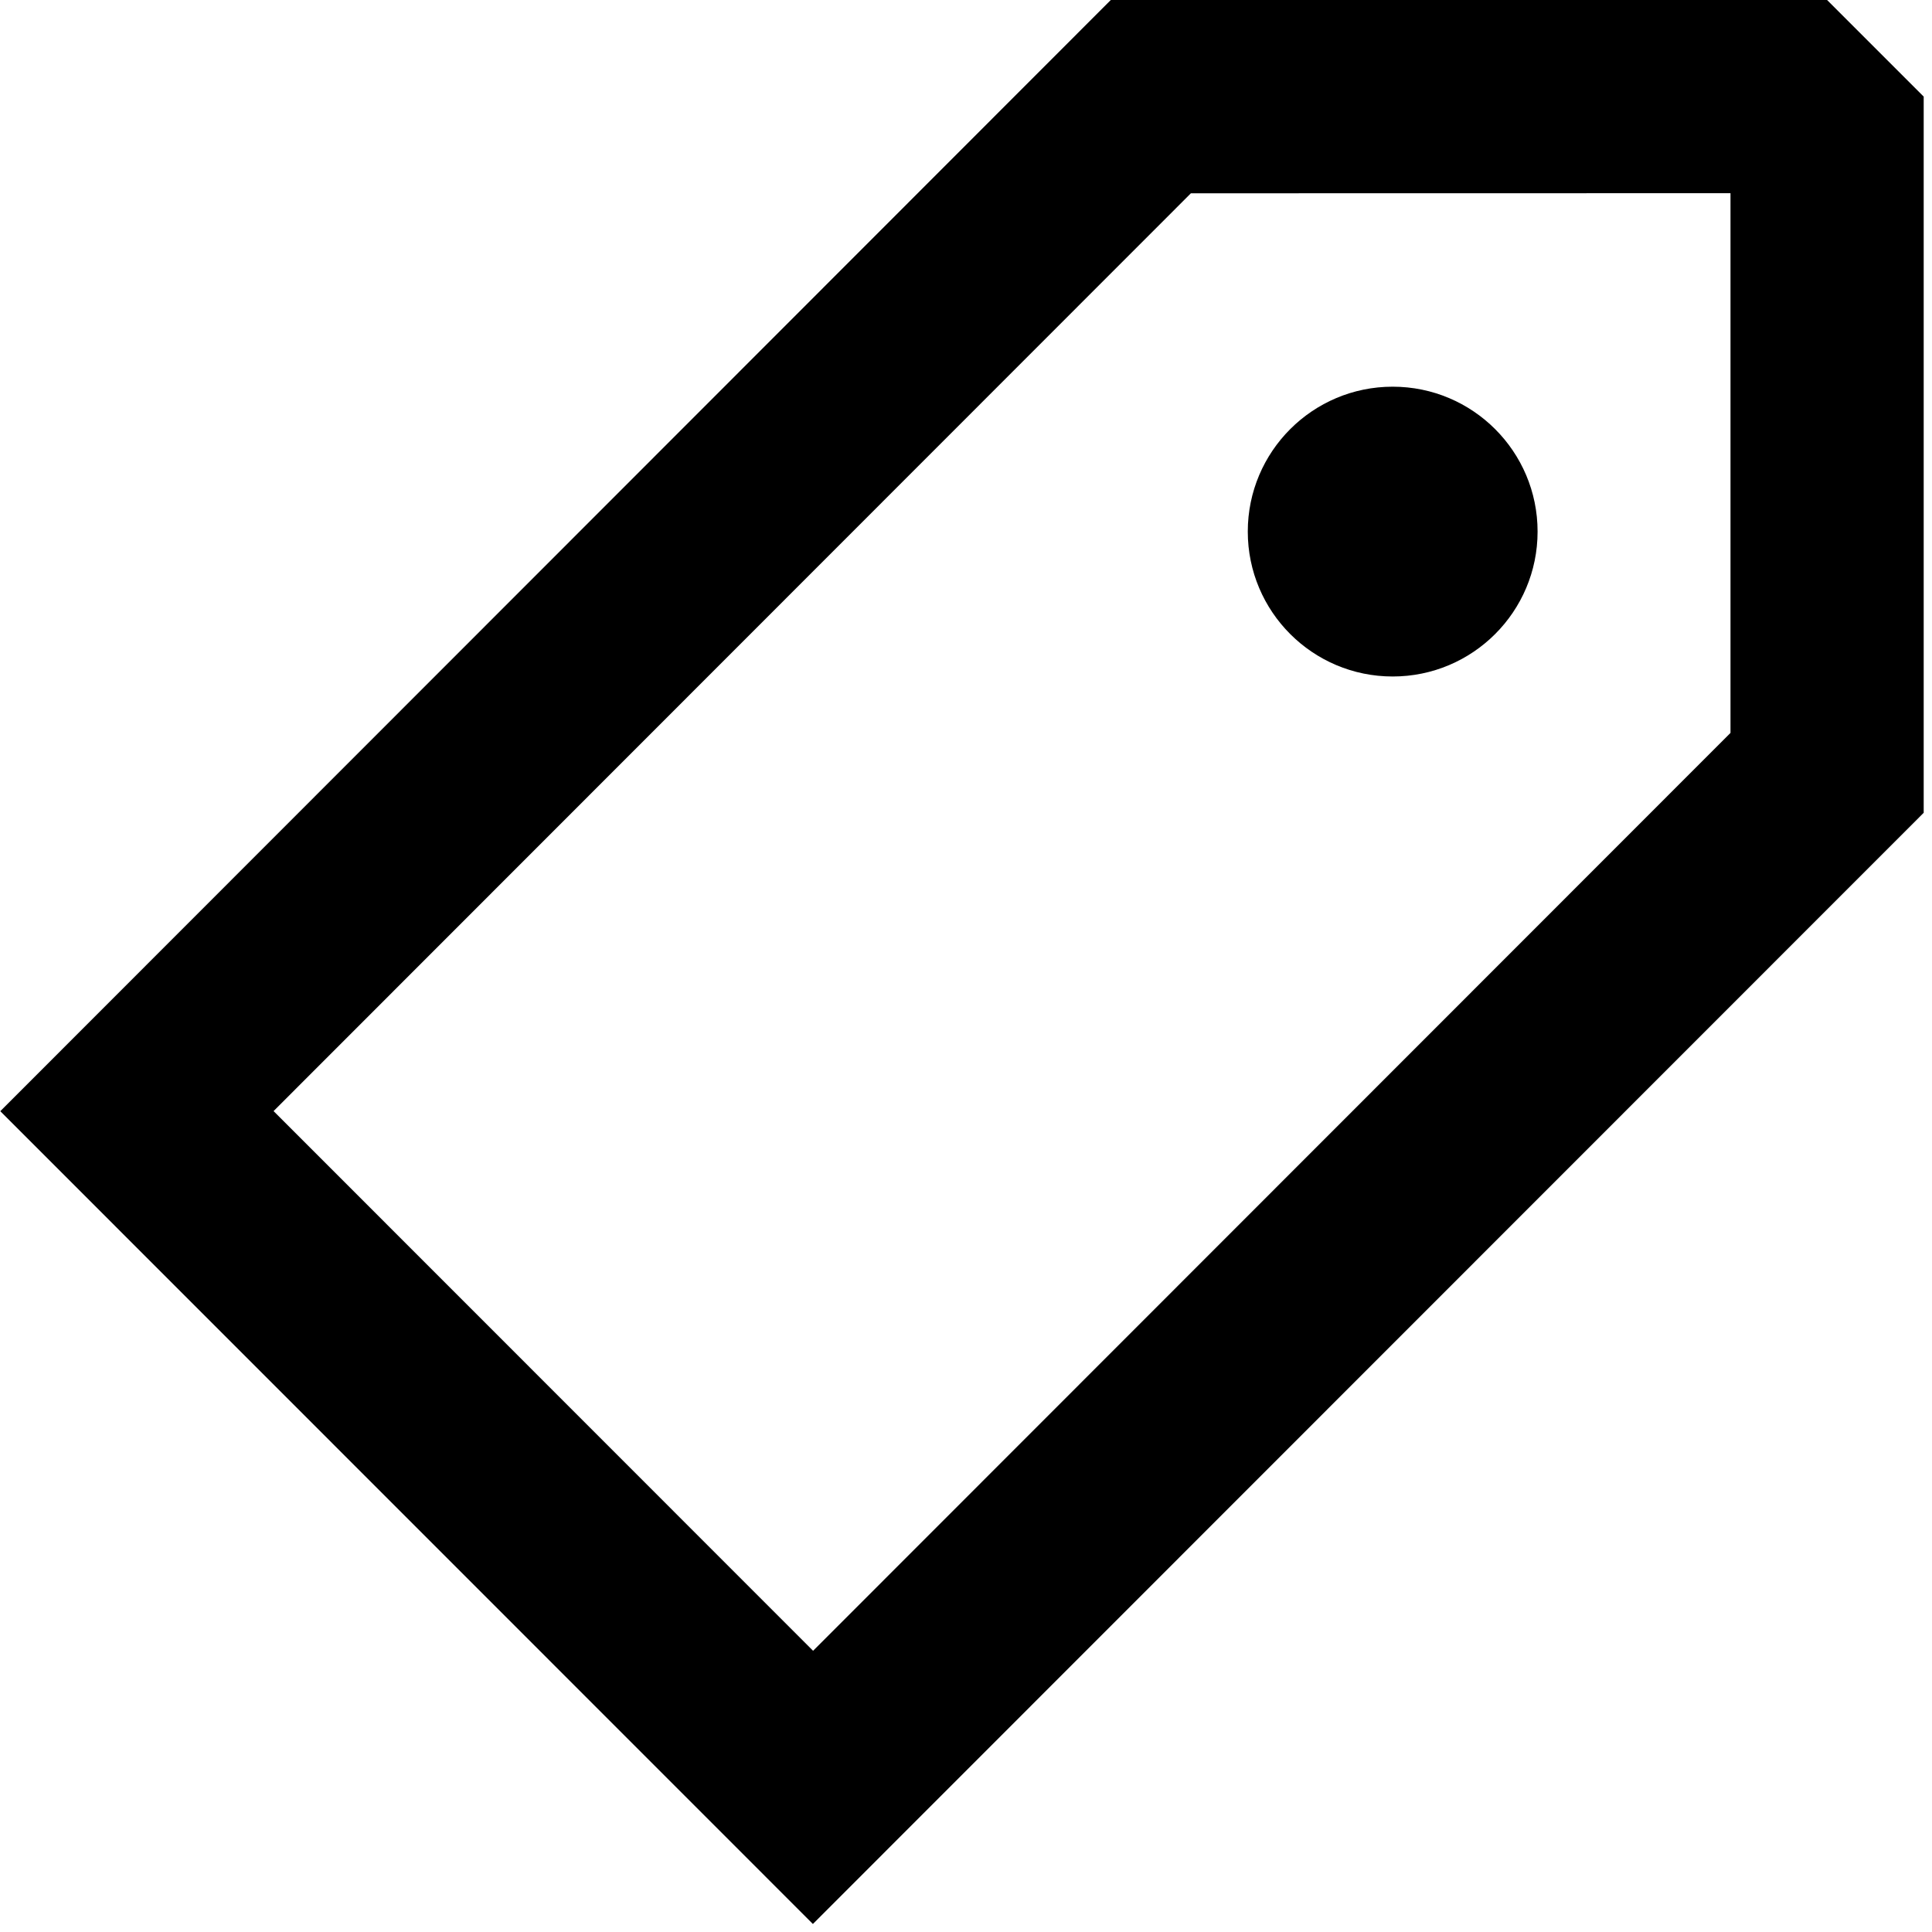
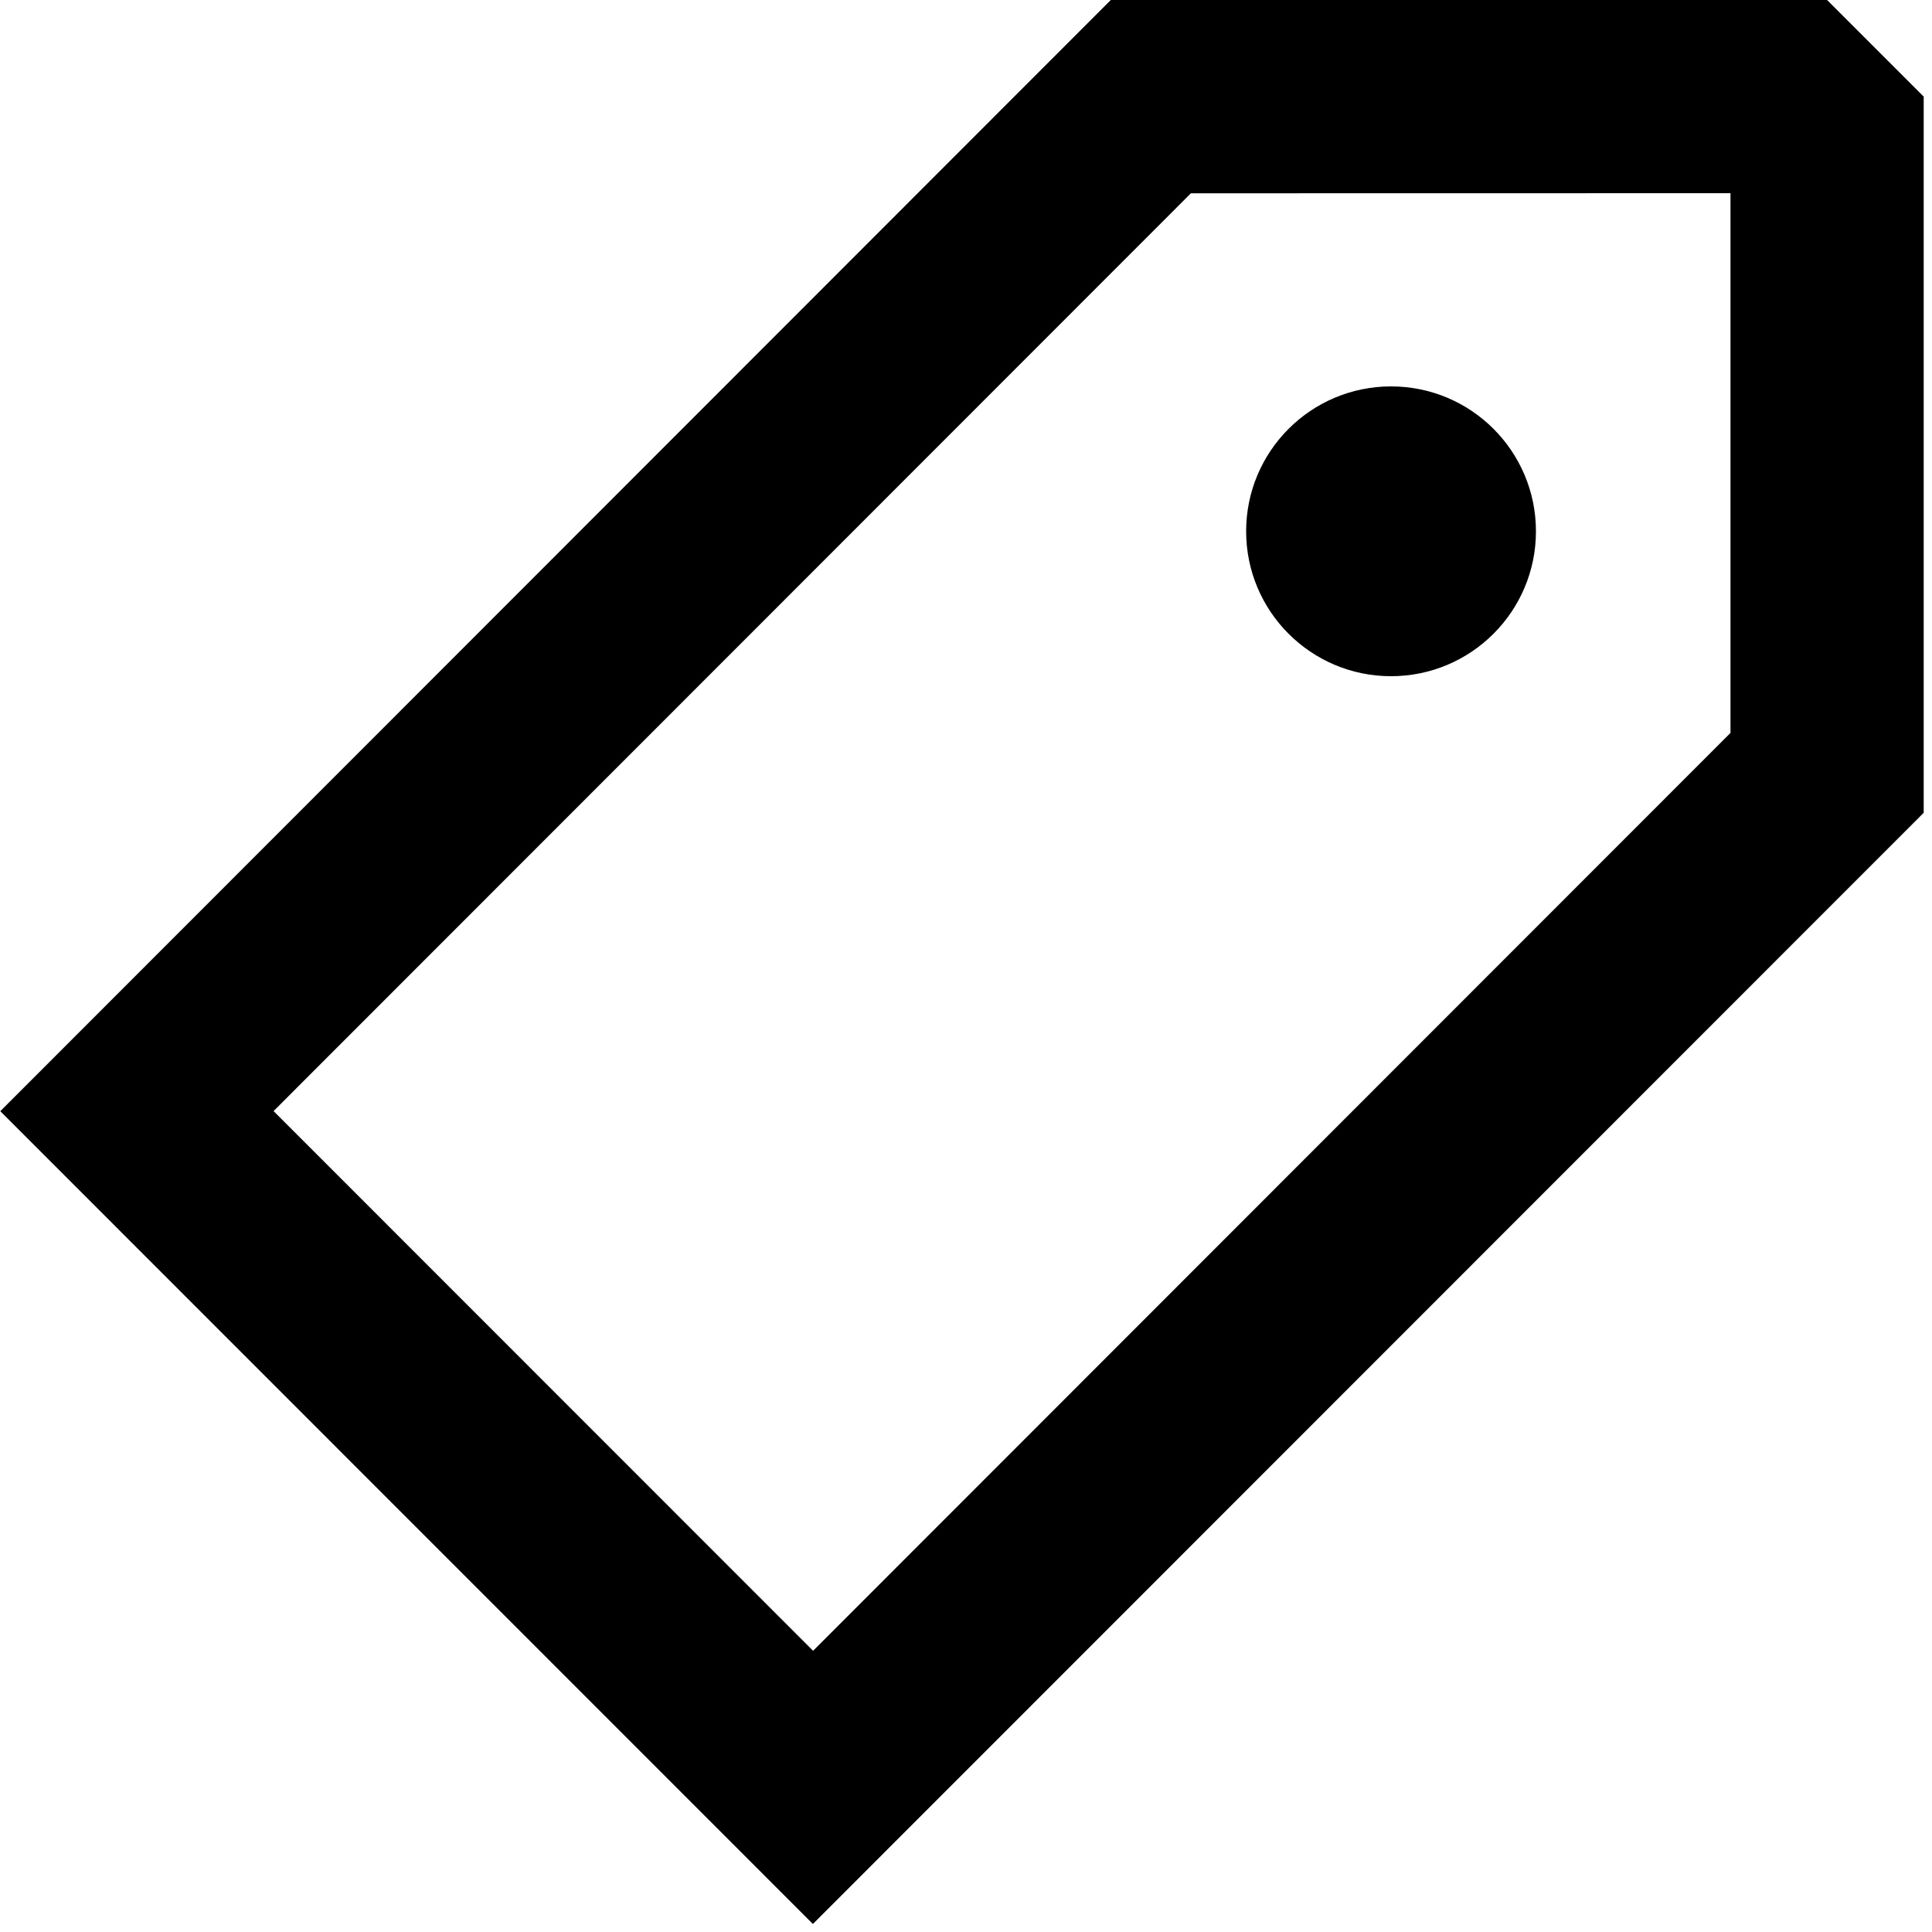
<svg xmlns="http://www.w3.org/2000/svg" width="20" height="20" viewBox="0 0 20 20">
-   <path d="M14.417 4.003a1.5 1.5 0 1 1 0 3 1.5 1.5 0 0 1 0-3" />
  <path d="m18.914 0 1 1v7.414L8.415 19.917.003 11.503 11.499 0zm-6.586 2.001-9.496 9.501 5.585 5.587 9.497-9.502V2z" />
+   <circle cx="14.4" cy="5.5" r="1.5" />
</svg>
